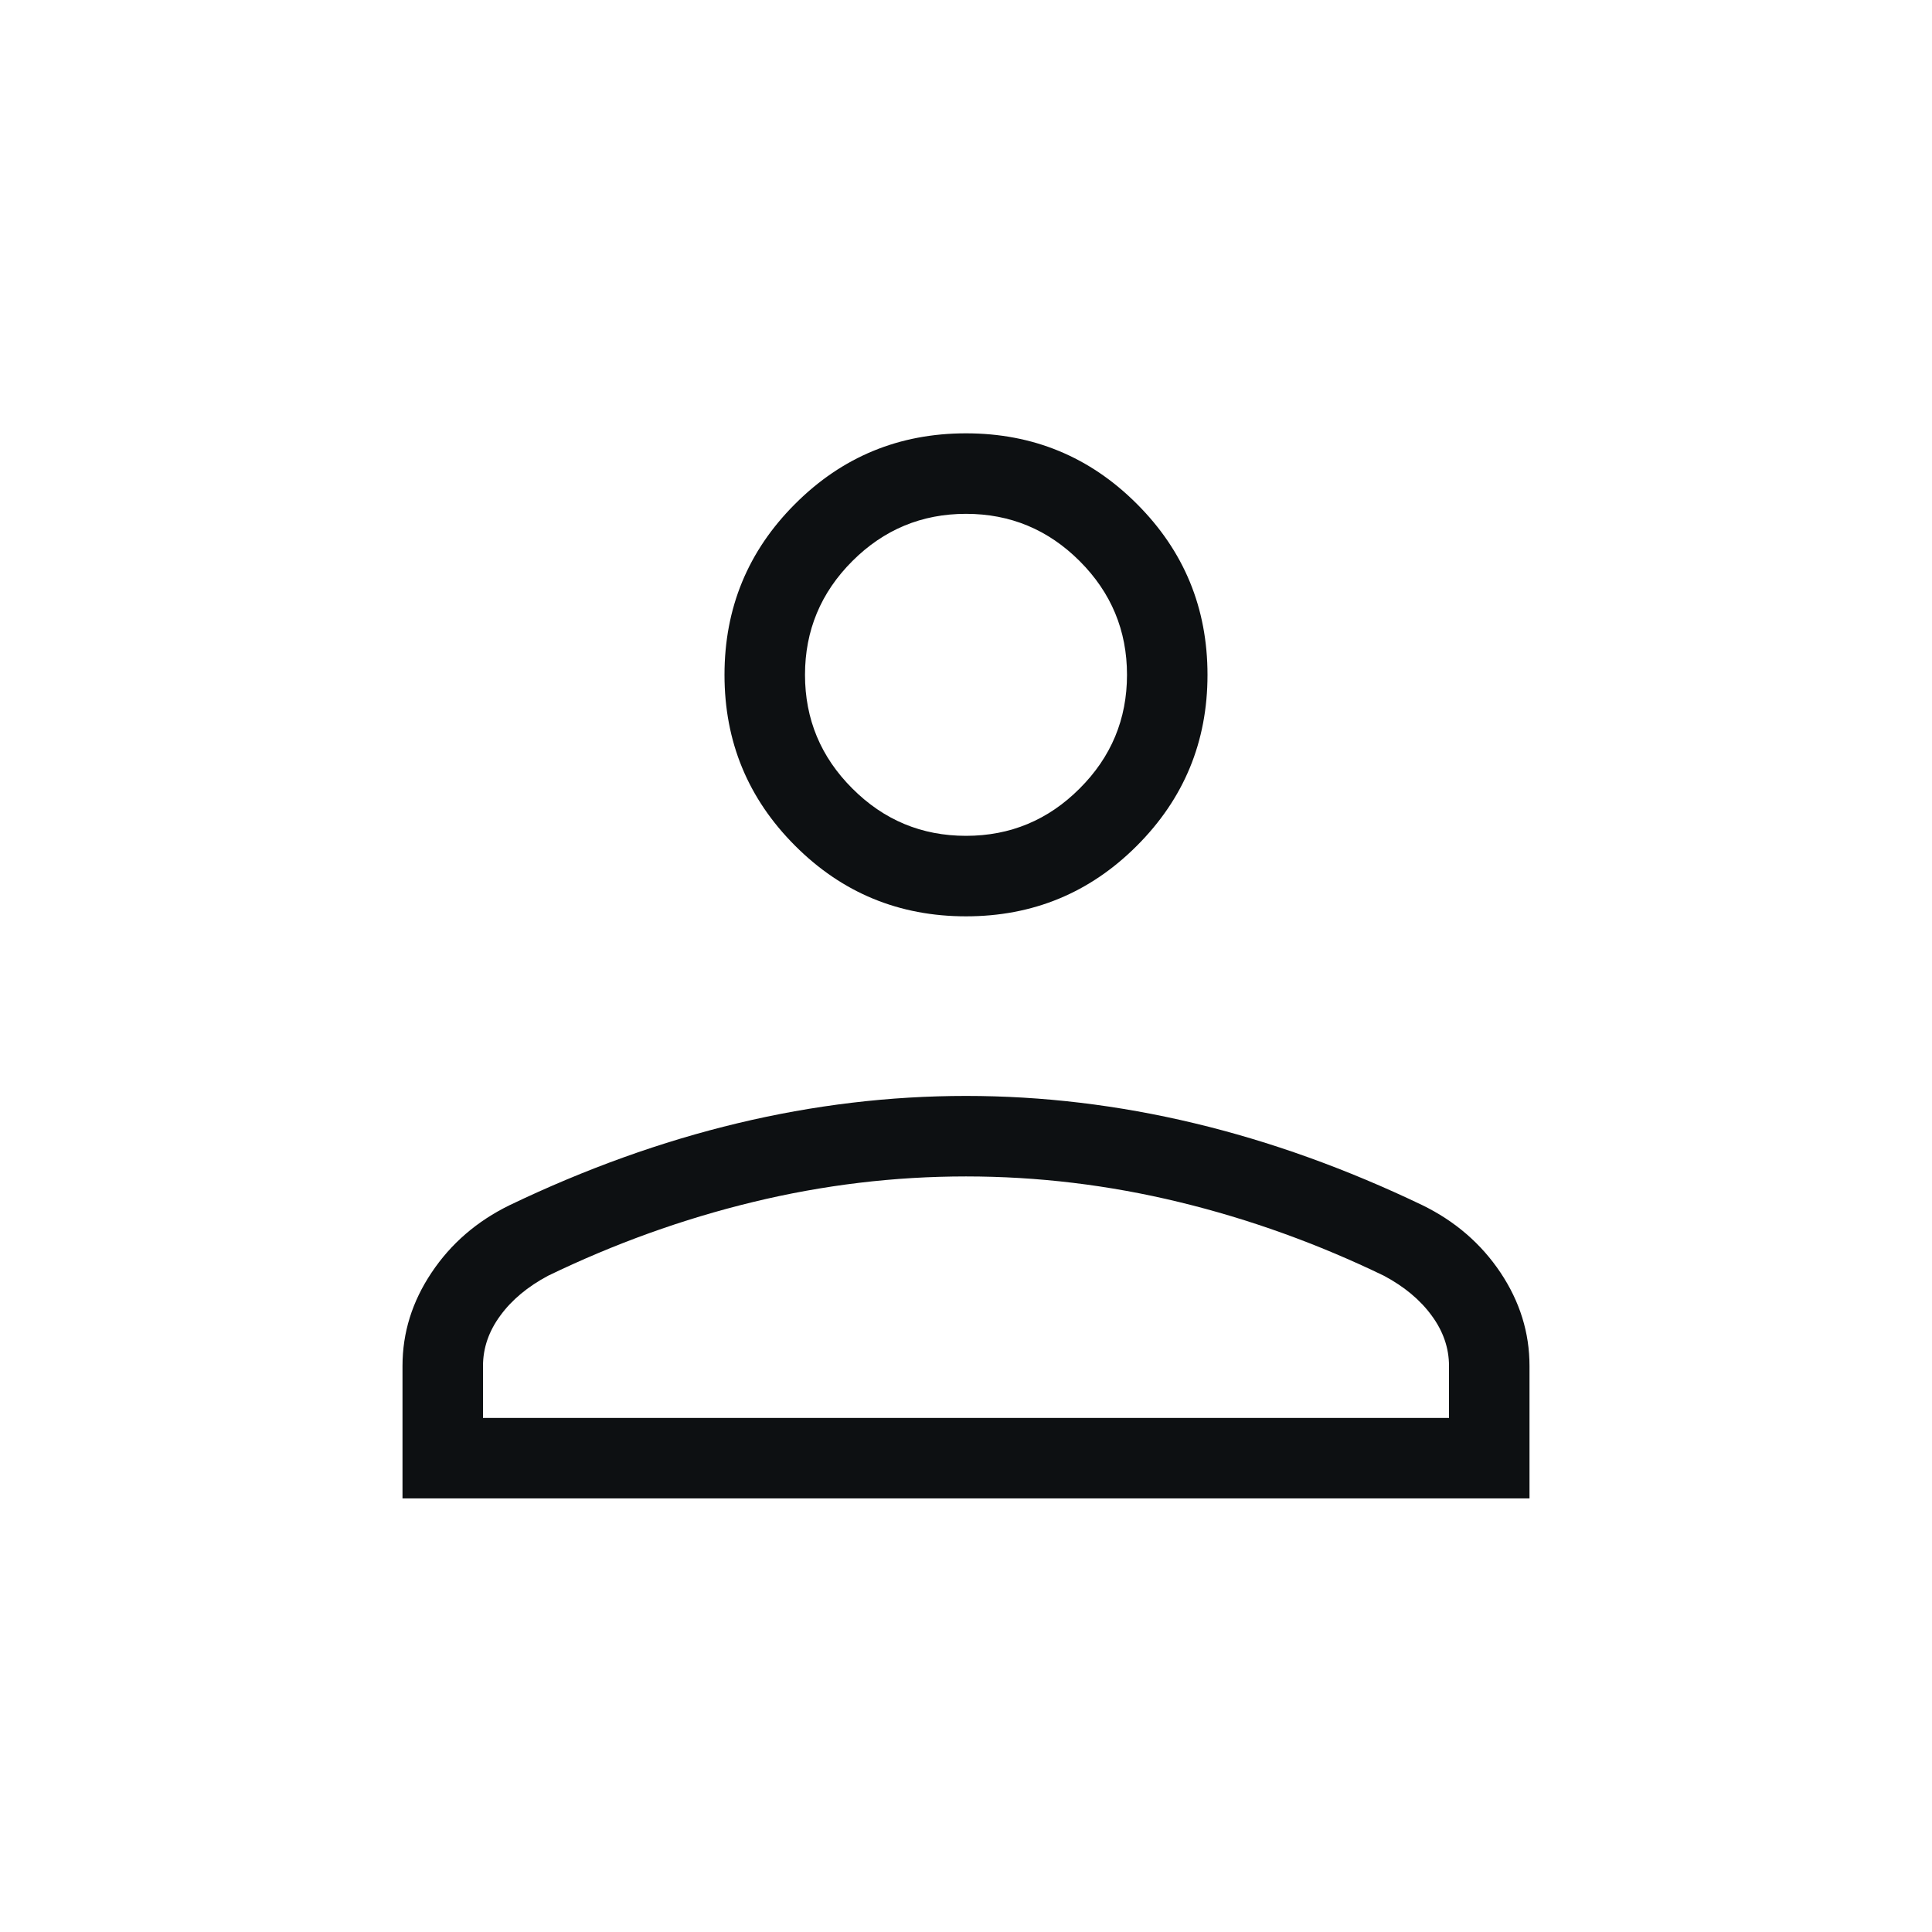
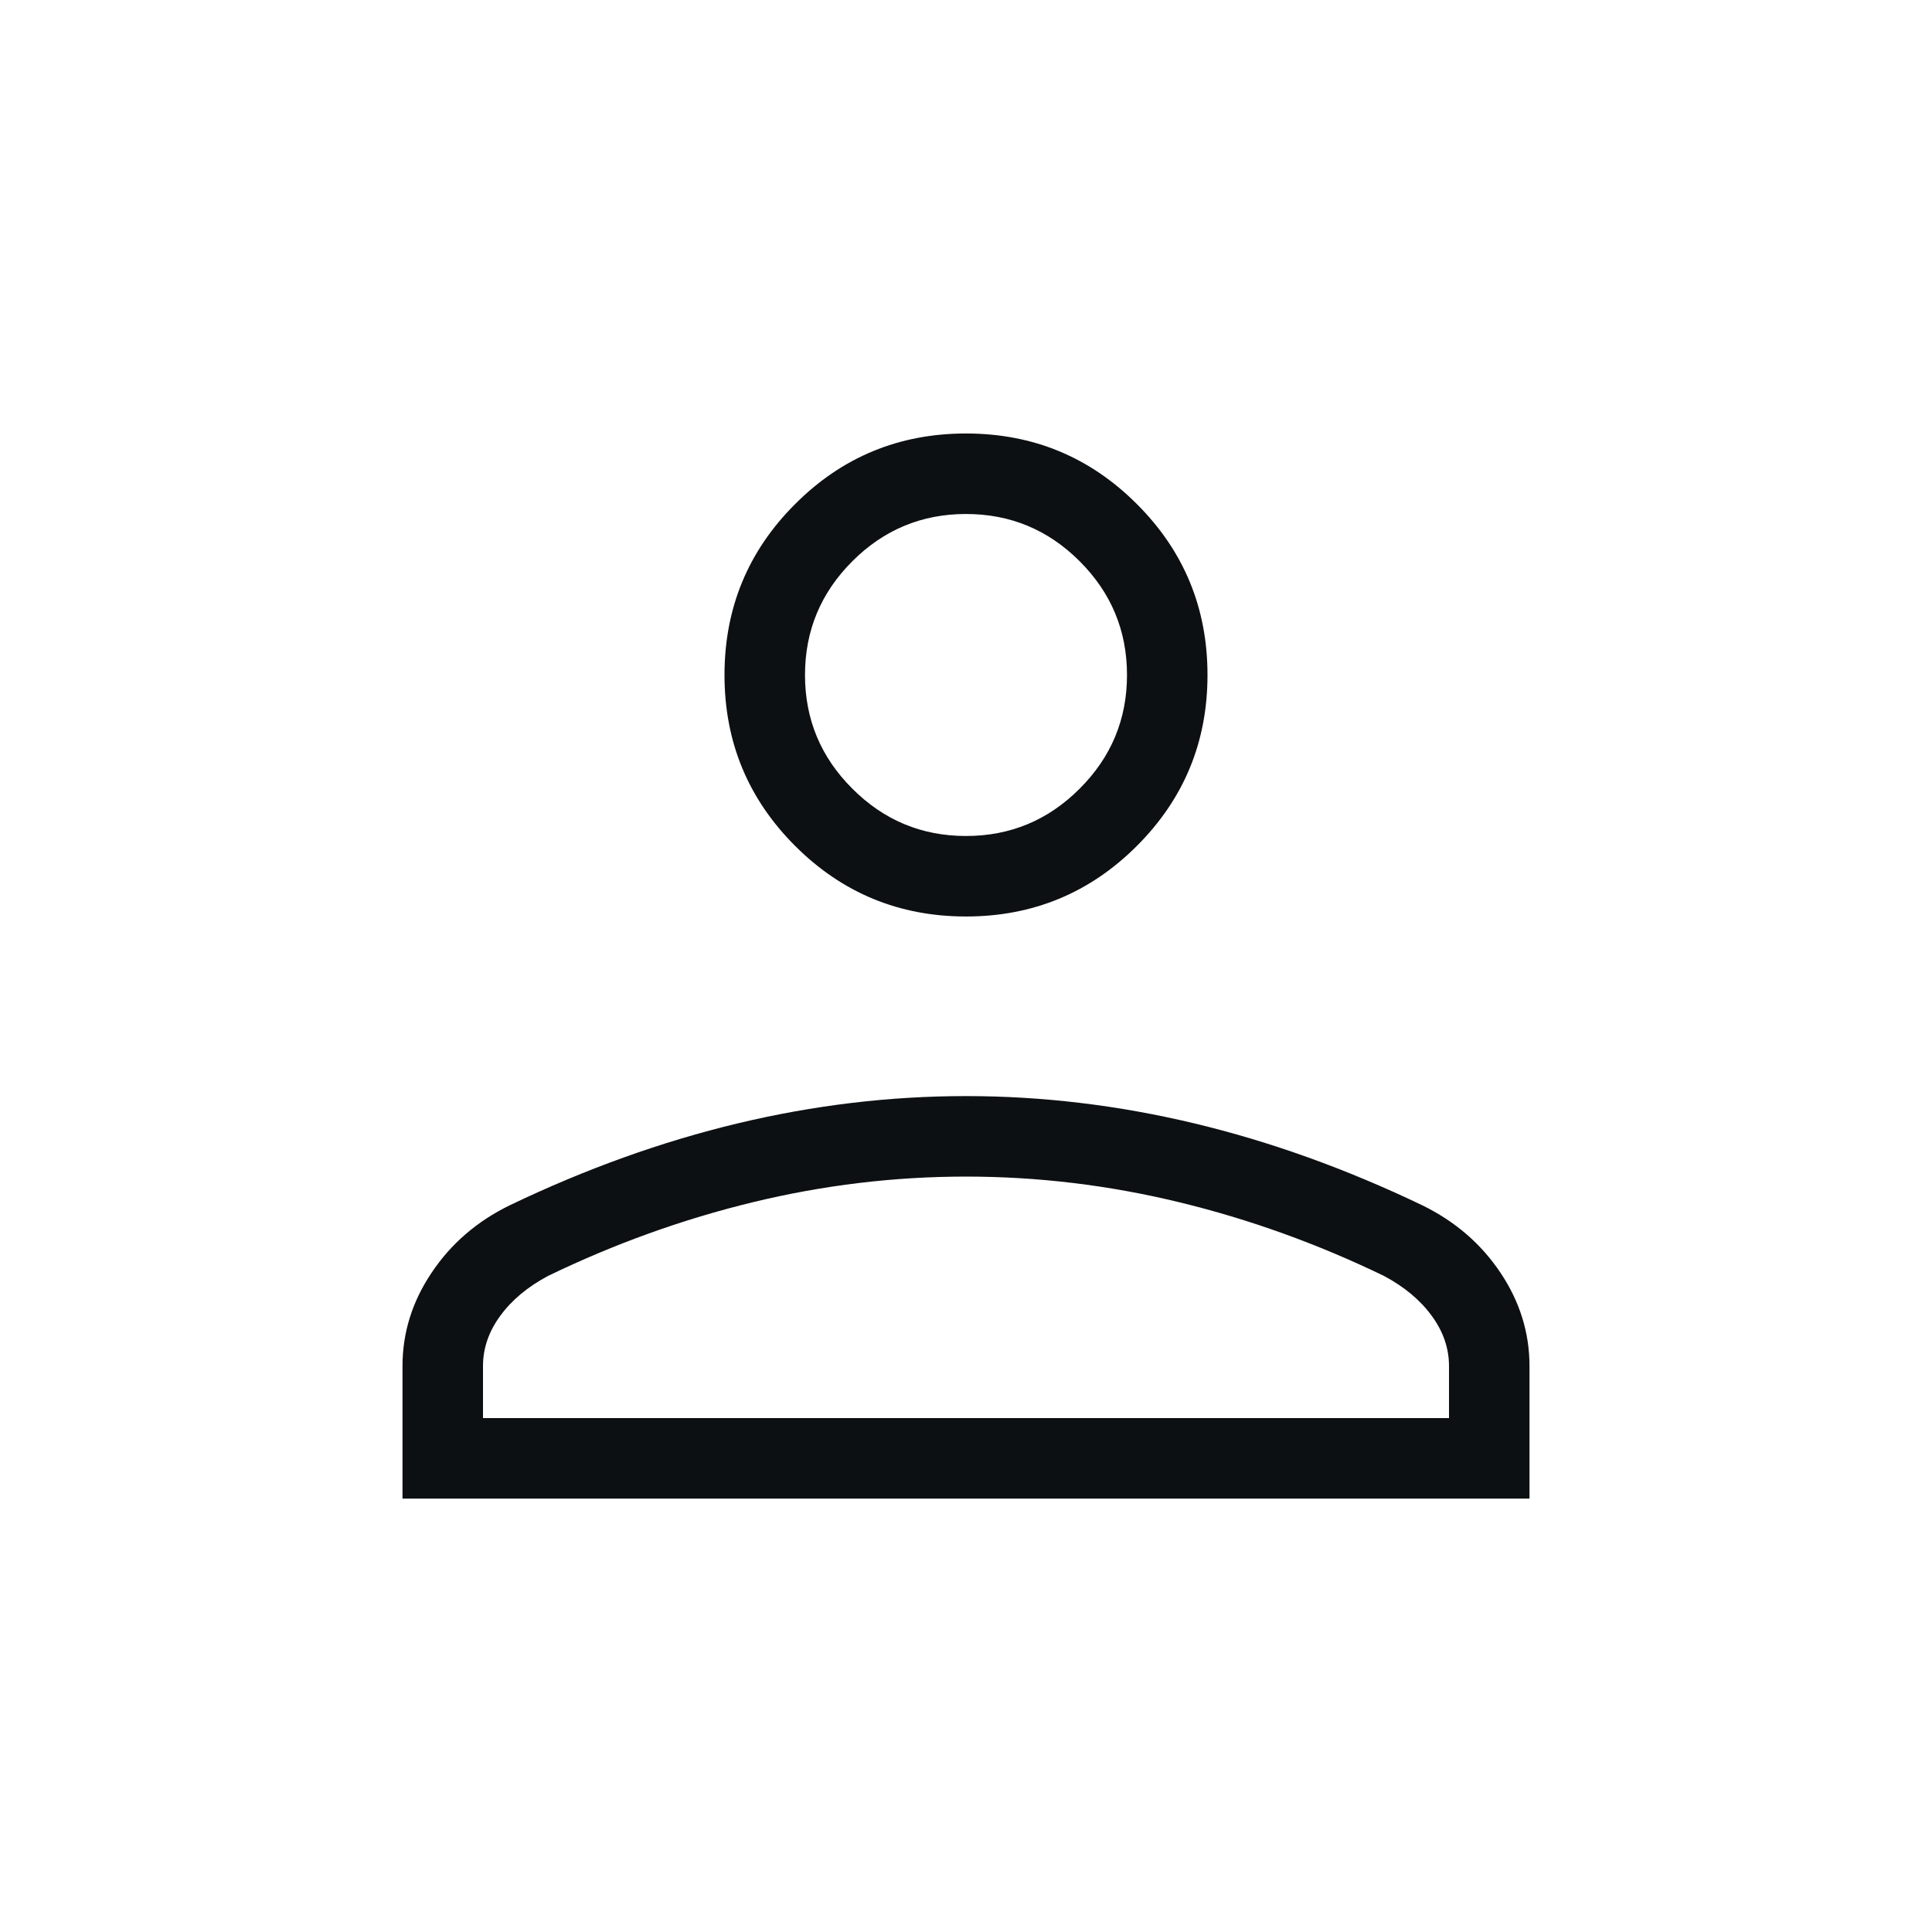
<svg xmlns="http://www.w3.org/2000/svg" width="24" height="24" viewBox="0 0 24 24" fill="none">
-   <path d="M9.877 10.506C9.292 9.921 9 9.214 9 8.383C9 7.552 9.292 6.844 9.877 6.26C10.461 5.675 11.169 5.383 12 5.383C12.831 5.383 13.539 5.675 14.123 6.26C14.708 6.844 15 7.552 15 8.383C15 9.214 14.708 9.921 14.123 10.506C13.539 11.091 12.831 11.383 12 11.383C11.169 11.383 10.461 11.091 9.877 10.506ZM5 18.614V16.968C5 16.555 5.12 16.169 5.361 15.809C5.601 15.449 5.924 15.17 6.331 14.971C7.274 14.519 8.219 14.179 9.164 13.953C10.108 13.727 11.054 13.614 12 13.614C12.946 13.614 13.892 13.727 14.836 13.953C15.781 14.179 16.726 14.519 17.669 14.971C18.076 15.17 18.399 15.449 18.64 15.809C18.88 16.169 19 16.555 19 16.968V18.614H5ZM6 17.614H18V16.968C18 16.746 17.928 16.537 17.785 16.343C17.643 16.148 17.445 15.983 17.192 15.848C16.369 15.45 15.521 15.144 14.646 14.932C13.772 14.72 12.89 14.614 12 14.614C11.11 14.614 10.228 14.72 9.354 14.932C8.479 15.144 7.631 15.45 6.808 15.848C6.555 15.983 6.357 16.148 6.215 16.343C6.072 16.537 6 16.746 6 16.968V17.614ZM13.412 9.795C13.804 9.404 14 8.933 14 8.383C14 7.833 13.804 7.362 13.412 6.97C13.021 6.579 12.55 6.383 12 6.383C11.45 6.383 10.979 6.579 10.588 6.97C10.196 7.362 10 7.833 10 8.383C10 8.933 10.196 9.404 10.588 9.795C10.979 10.187 11.45 10.383 12 10.383C12.55 10.383 13.021 10.187 13.412 9.795Z" fill="#0D1012" />
+   <path d="M9.877 10.508C9.292 9.923 9 9.216 9 8.385C9 7.554 9.292 6.846 9.877 6.262C10.461 5.677 11.169 5.385 12 5.385C12.831 5.385 13.539 5.677 14.123 6.262C14.708 6.846 15 7.554 15 8.385C15 9.216 14.708 9.923 14.123 10.508C13.539 11.092 12.831 11.385 12 11.385C11.169 11.385 10.461 11.092 9.877 10.508ZM5 18.616V16.97C5 16.557 5.12 16.17 5.361 15.811C5.601 15.451 5.924 15.172 6.331 14.973C7.274 14.521 8.219 14.181 9.164 13.955C10.108 13.729 11.054 13.616 12 13.616C12.946 13.616 13.892 13.729 14.836 13.955C15.781 14.181 16.726 14.521 17.669 14.973C18.076 15.172 18.399 15.451 18.64 15.811C18.88 16.17 19 16.557 19 16.97V18.616H5ZM6 17.616H18V16.97C18 16.748 17.928 16.539 17.785 16.345C17.643 16.15 17.445 15.985 17.192 15.85C16.369 15.452 15.521 15.146 14.646 14.934C13.772 14.722 12.89 14.616 12 14.616C11.11 14.616 10.228 14.722 9.354 14.934C8.479 15.146 7.631 15.452 6.808 15.85C6.555 15.985 6.357 16.15 6.215 16.345C6.072 16.539 6 16.748 6 16.97V17.616ZM13.412 9.797C13.804 9.406 14 8.935 14 8.385C14 7.835 13.804 7.364 13.412 6.972C13.021 6.581 12.55 6.385 12 6.385C11.45 6.385 10.979 6.581 10.588 6.972C10.196 7.364 10 7.835 10 8.385C10 8.935 10.196 9.406 10.588 9.797C10.979 10.189 11.45 10.385 12 10.385C12.55 10.385 13.021 10.189 13.412 9.797Z" fill="#0D1012" />
</svg>
